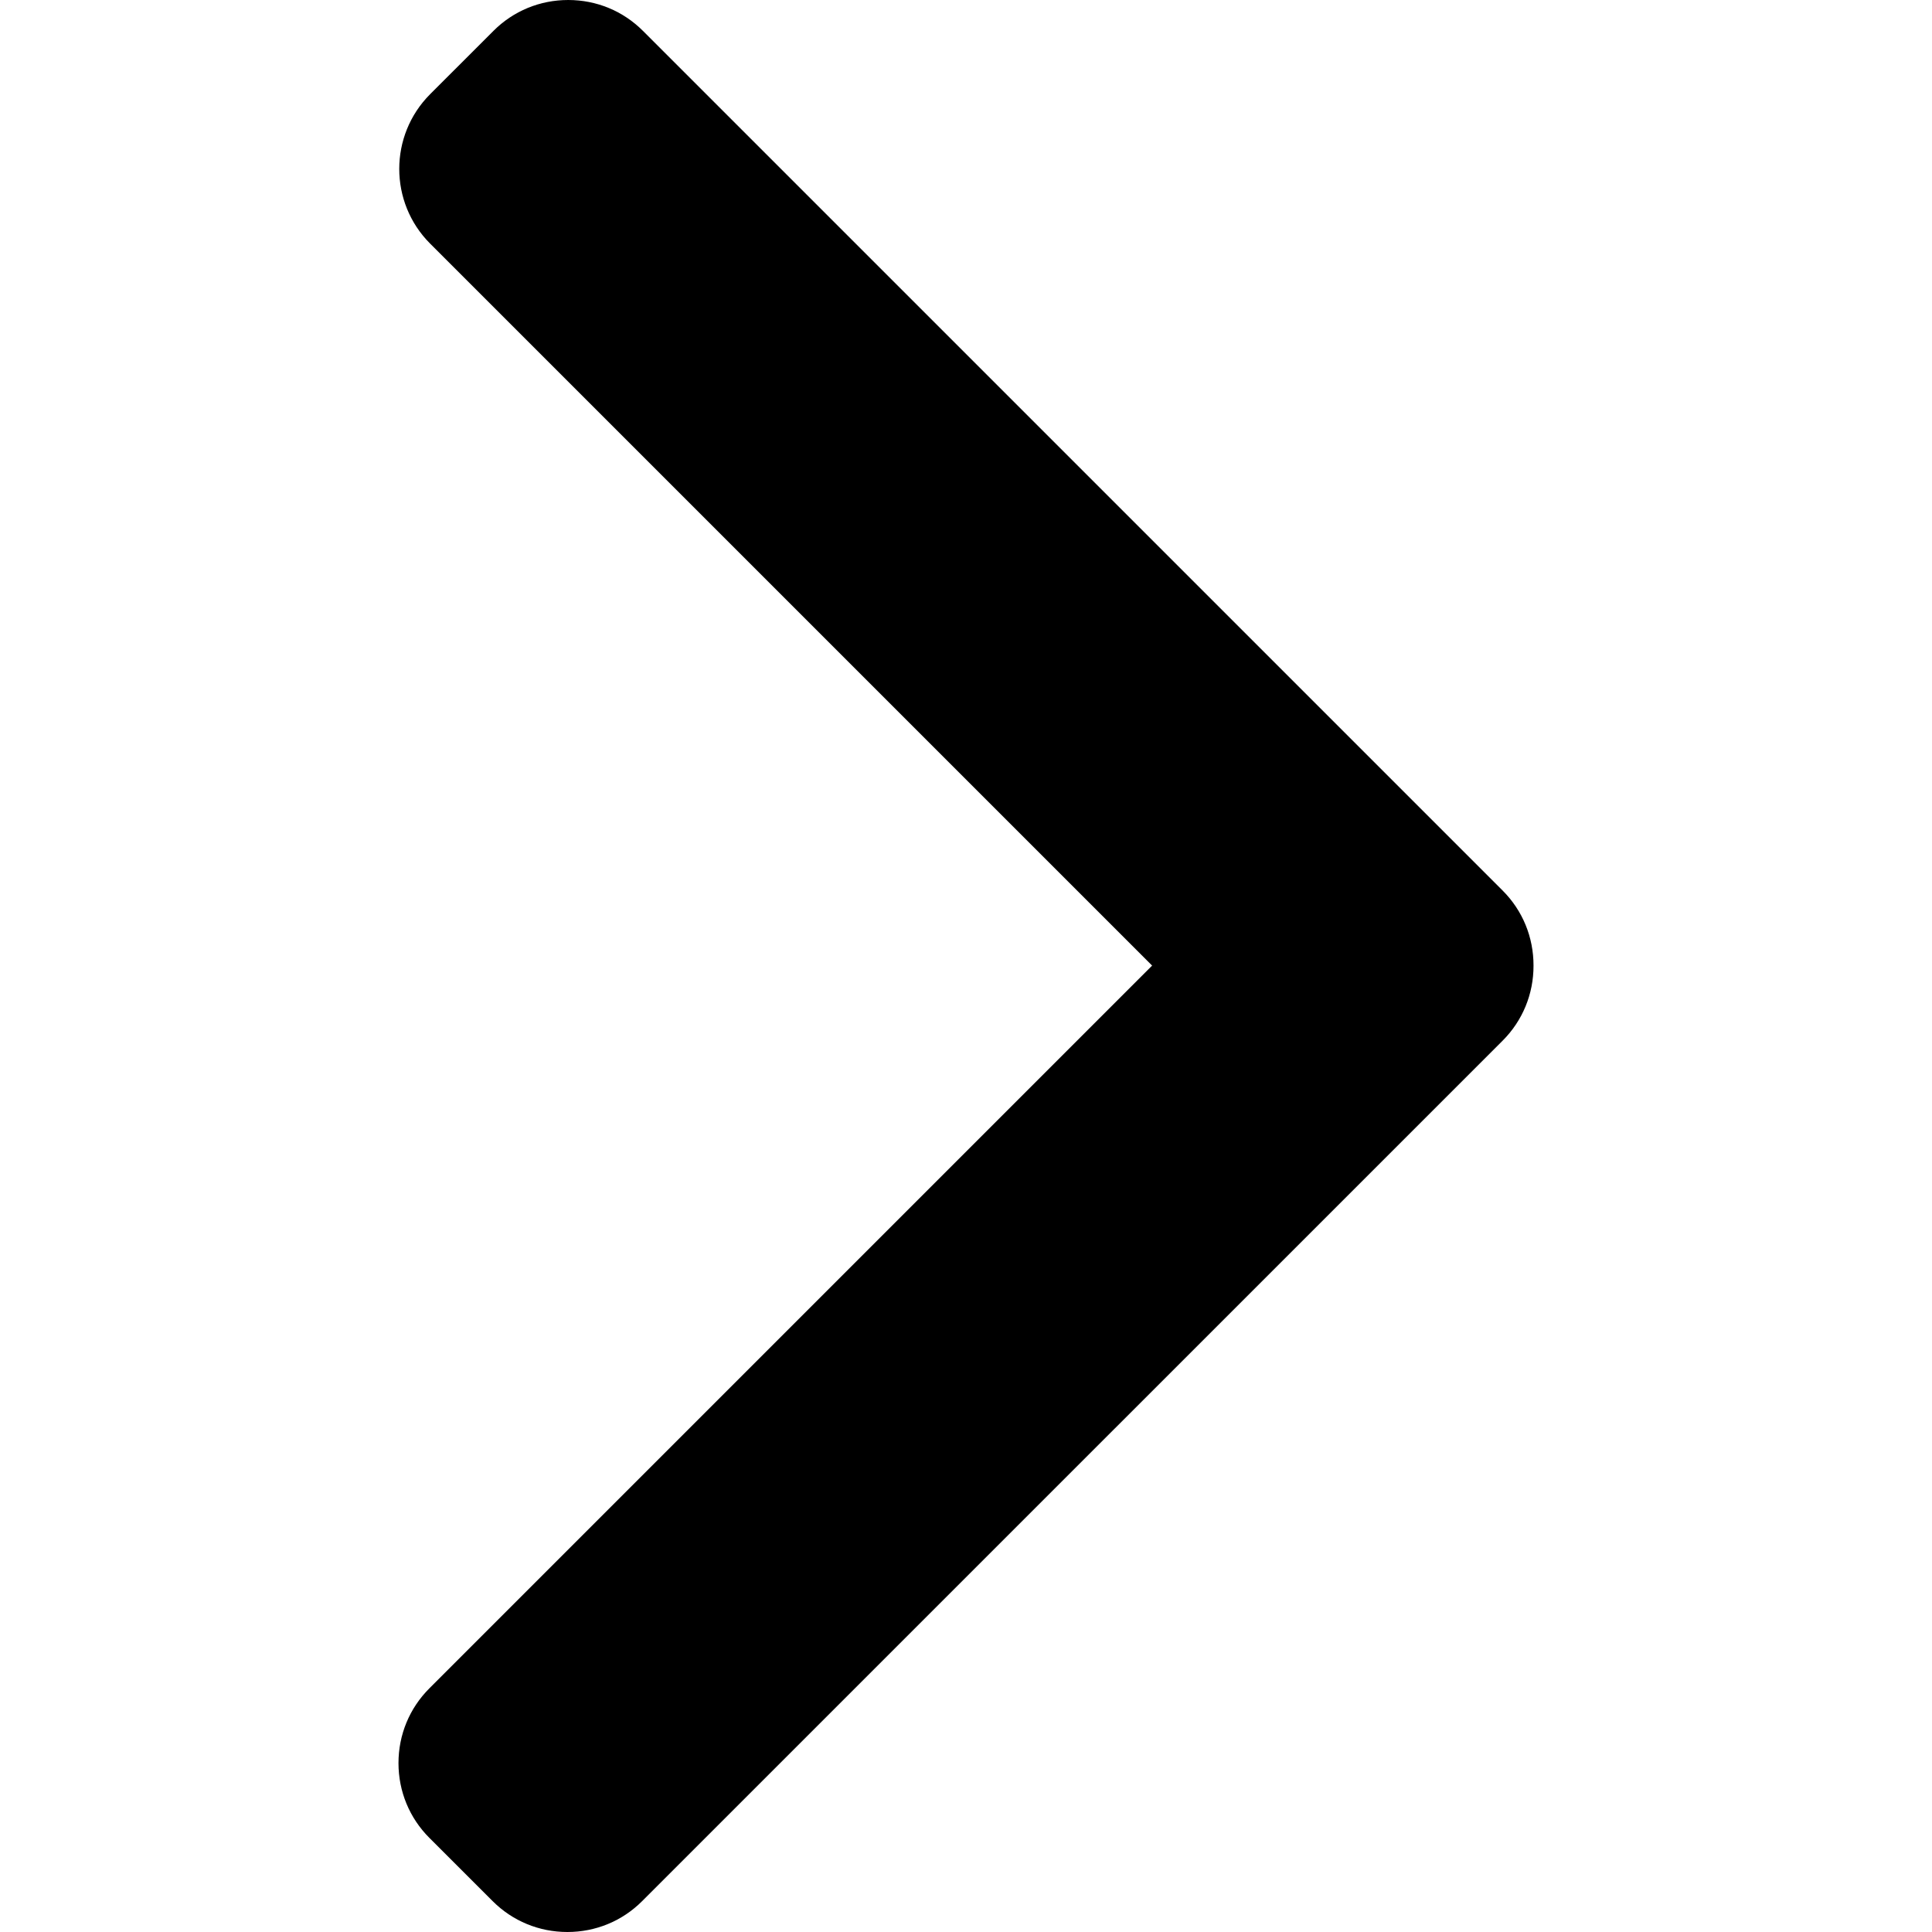
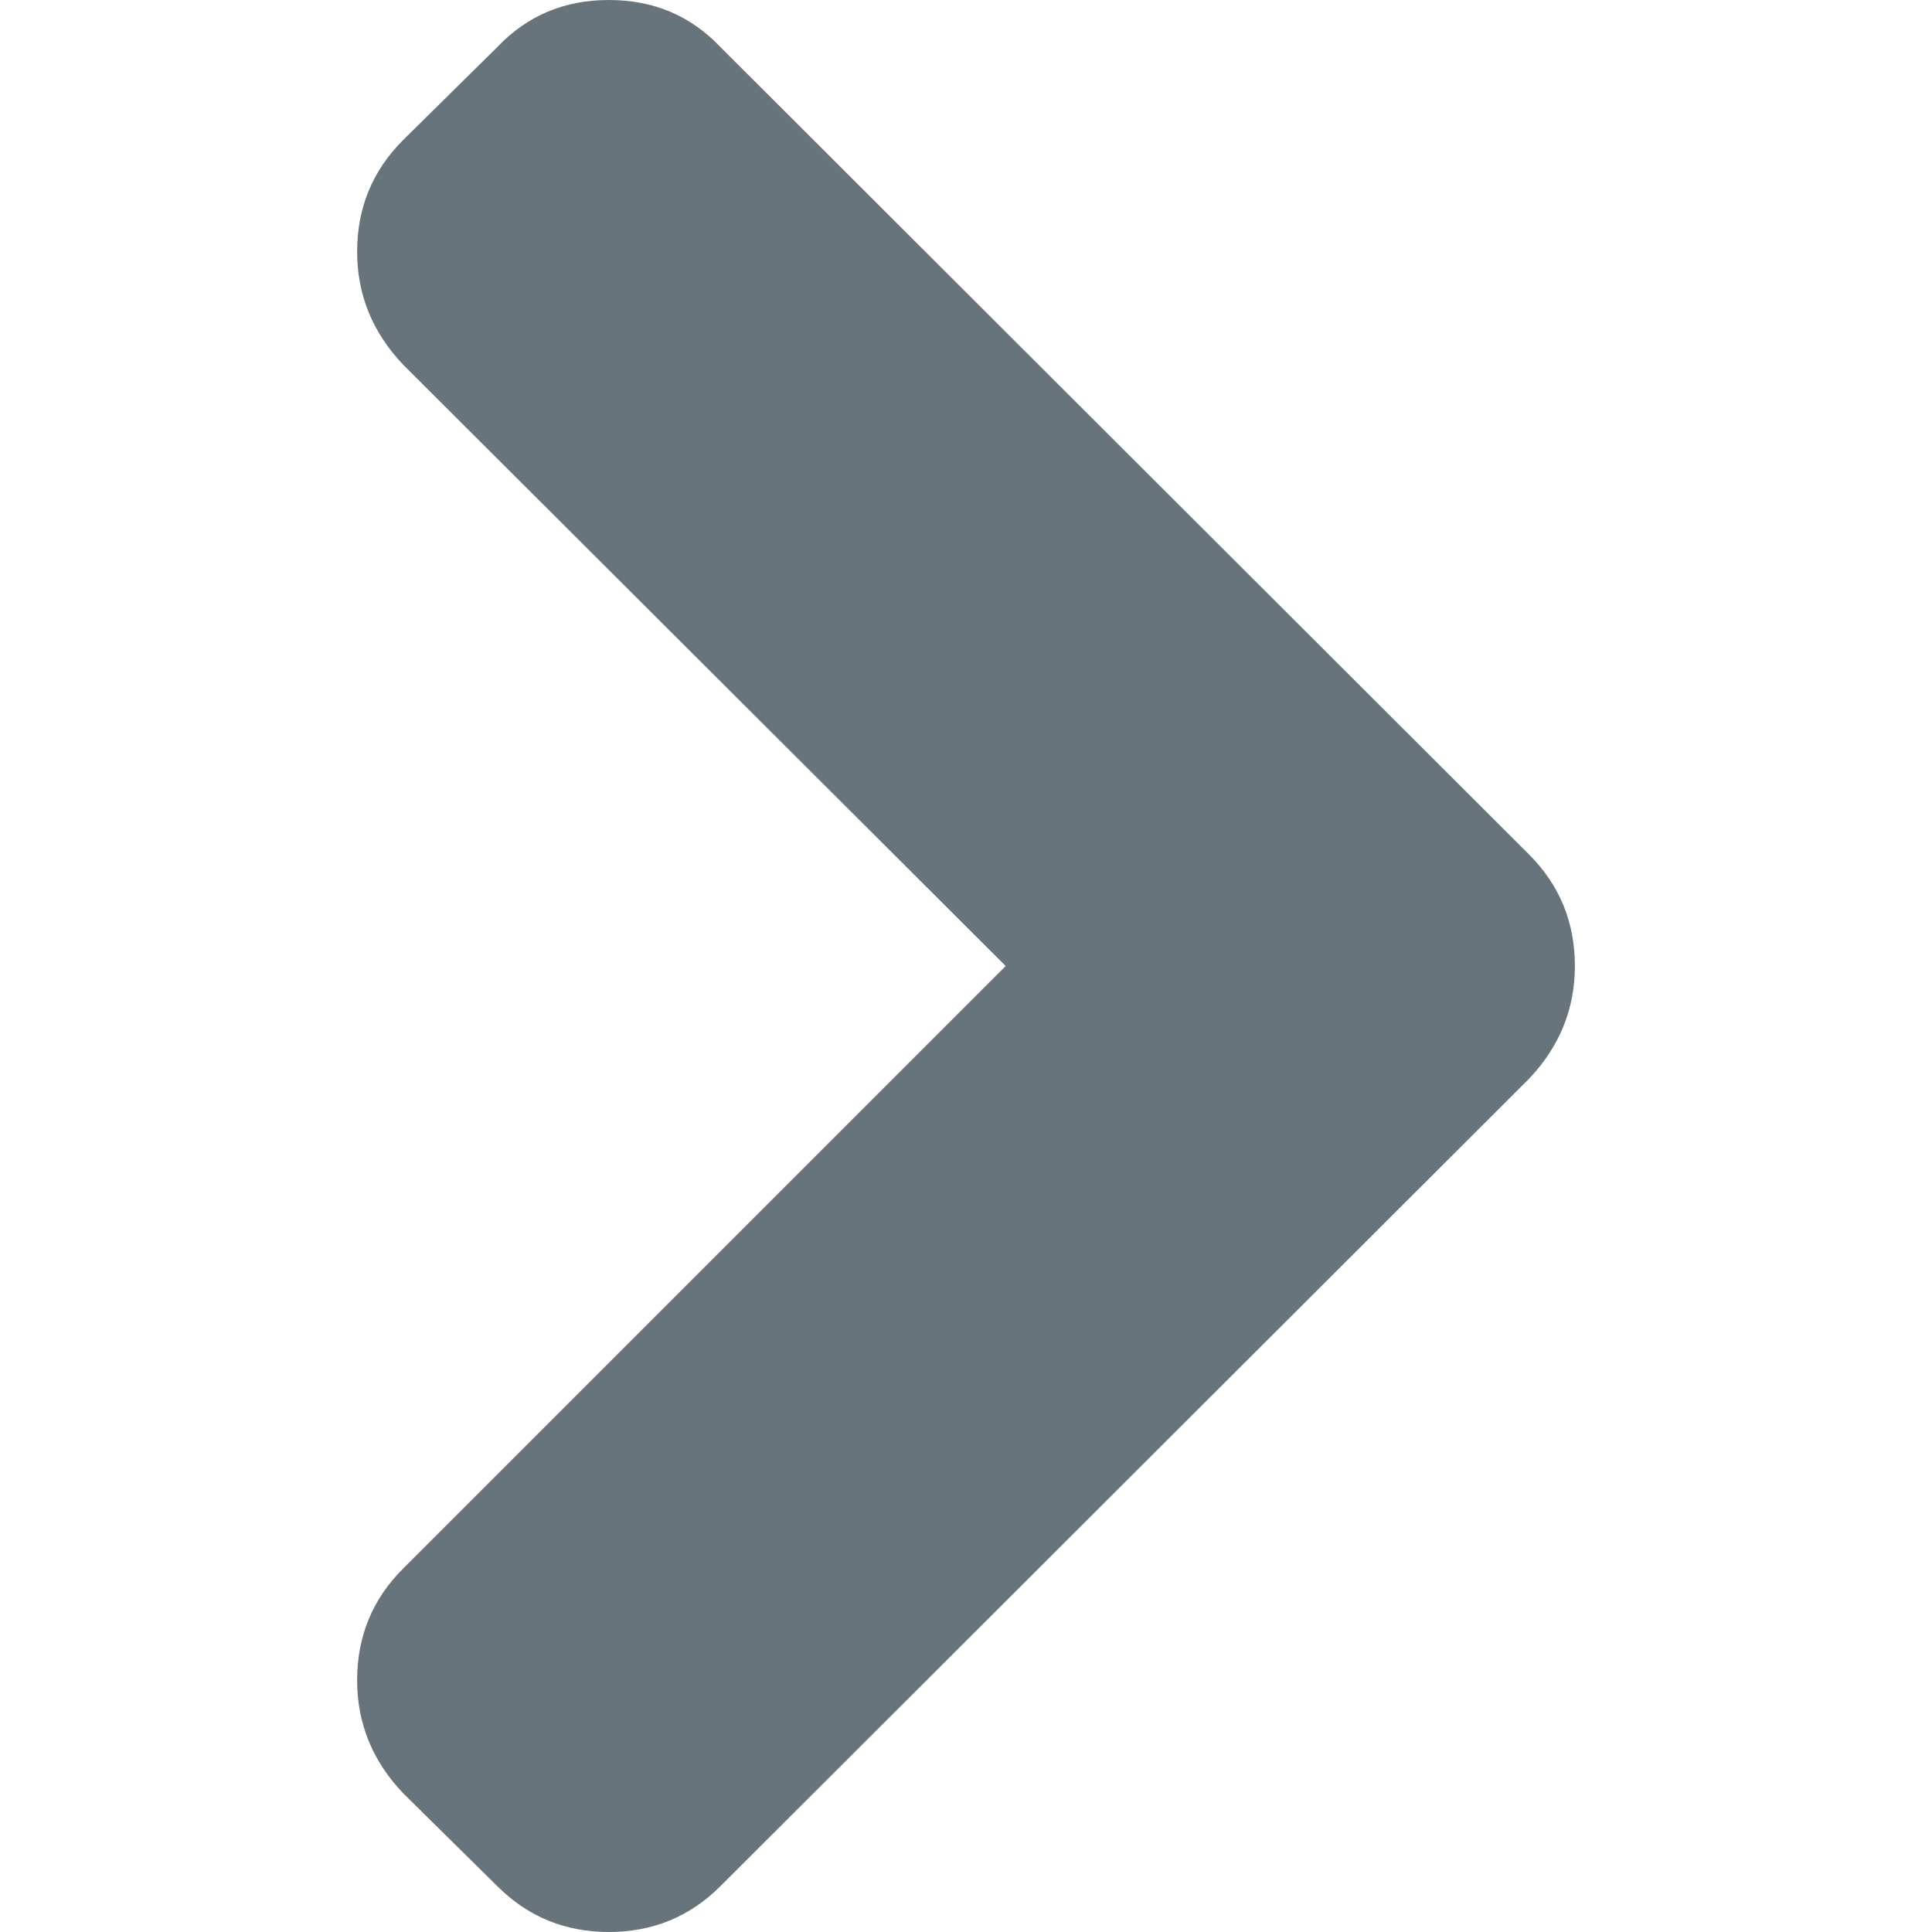
- <svg xmlns="http://www.w3.org/2000/svg" version="1.1" id="Layer_1" x="0px" y="0px" viewBox="0 0 492.004 492.004" style="enable-background:new 0 0 492.004 492.004;" xml:space="preserve">
+ <svg xmlns="http://www.w3.org/2000/svg" version="1.1" id="Capa_1" x="0px" y="0px" width="512px" height="512px" viewBox="0 0 444.819 444.819" style="enable-background:new 0 0 444.819 444.819;" xml:space="preserve">
  <g>
    <g>
-       <path d="M382.678,226.804L163.73,7.86C158.666,2.792,151.906,0,144.698,0s-13.968,2.792-19.032,7.86l-16.124,16.12    c-10.492,10.504-10.492,27.576,0,38.064L293.398,245.9l-184.06,184.06c-5.064,5.068-7.86,11.824-7.86,19.028    c0,7.212,2.796,13.968,7.86,19.04l16.124,16.116c5.068,5.068,11.824,7.86,19.032,7.86s13.968-2.792,19.032-7.86L382.678,265    c5.076-5.084,7.864-11.872,7.848-19.088C390.542,238.668,387.754,231.884,382.678,226.804z" />
+       <path d="M352.025,196.712L165.884,10.848C159.029,3.615,150.469,0,140.187,0c-10.282,0-18.842,3.619-25.697,10.848L92.792,32.264   c-7.044,7.043-10.566,15.604-10.566,25.692c0,9.897,3.521,18.56,10.566,25.981l138.753,138.473L92.786,361.168   c-7.042,7.043-10.564,15.604-10.564,25.693c0,9.896,3.521,18.562,10.564,25.98l21.7,21.413   c7.043,7.043,15.612,10.564,25.697,10.564c10.089,0,18.656-3.521,25.697-10.564l186.145-185.864   c7.046-7.423,10.571-16.084,10.571-25.981C362.597,212.321,359.071,203.755,352.025,196.712z" data-original="#000000" class="active-path" data-old_color="#000000" fill="#68747C" />
    </g>
  </g>
-   <g>
- </g>
-   <g>
- </g>
-   <g>
- </g>
-   <g>
- </g>
-   <g>
- </g>
-   <g>
- </g>
-   <g>
- </g>
-   <g>
- </g>
-   <g>
- </g>
-   <g>
- </g>
-   <g>
- </g>
-   <g>
- </g>
-   <g>
- </g>
-   <g>
- </g>
-   <g>
- </g>
</svg>
